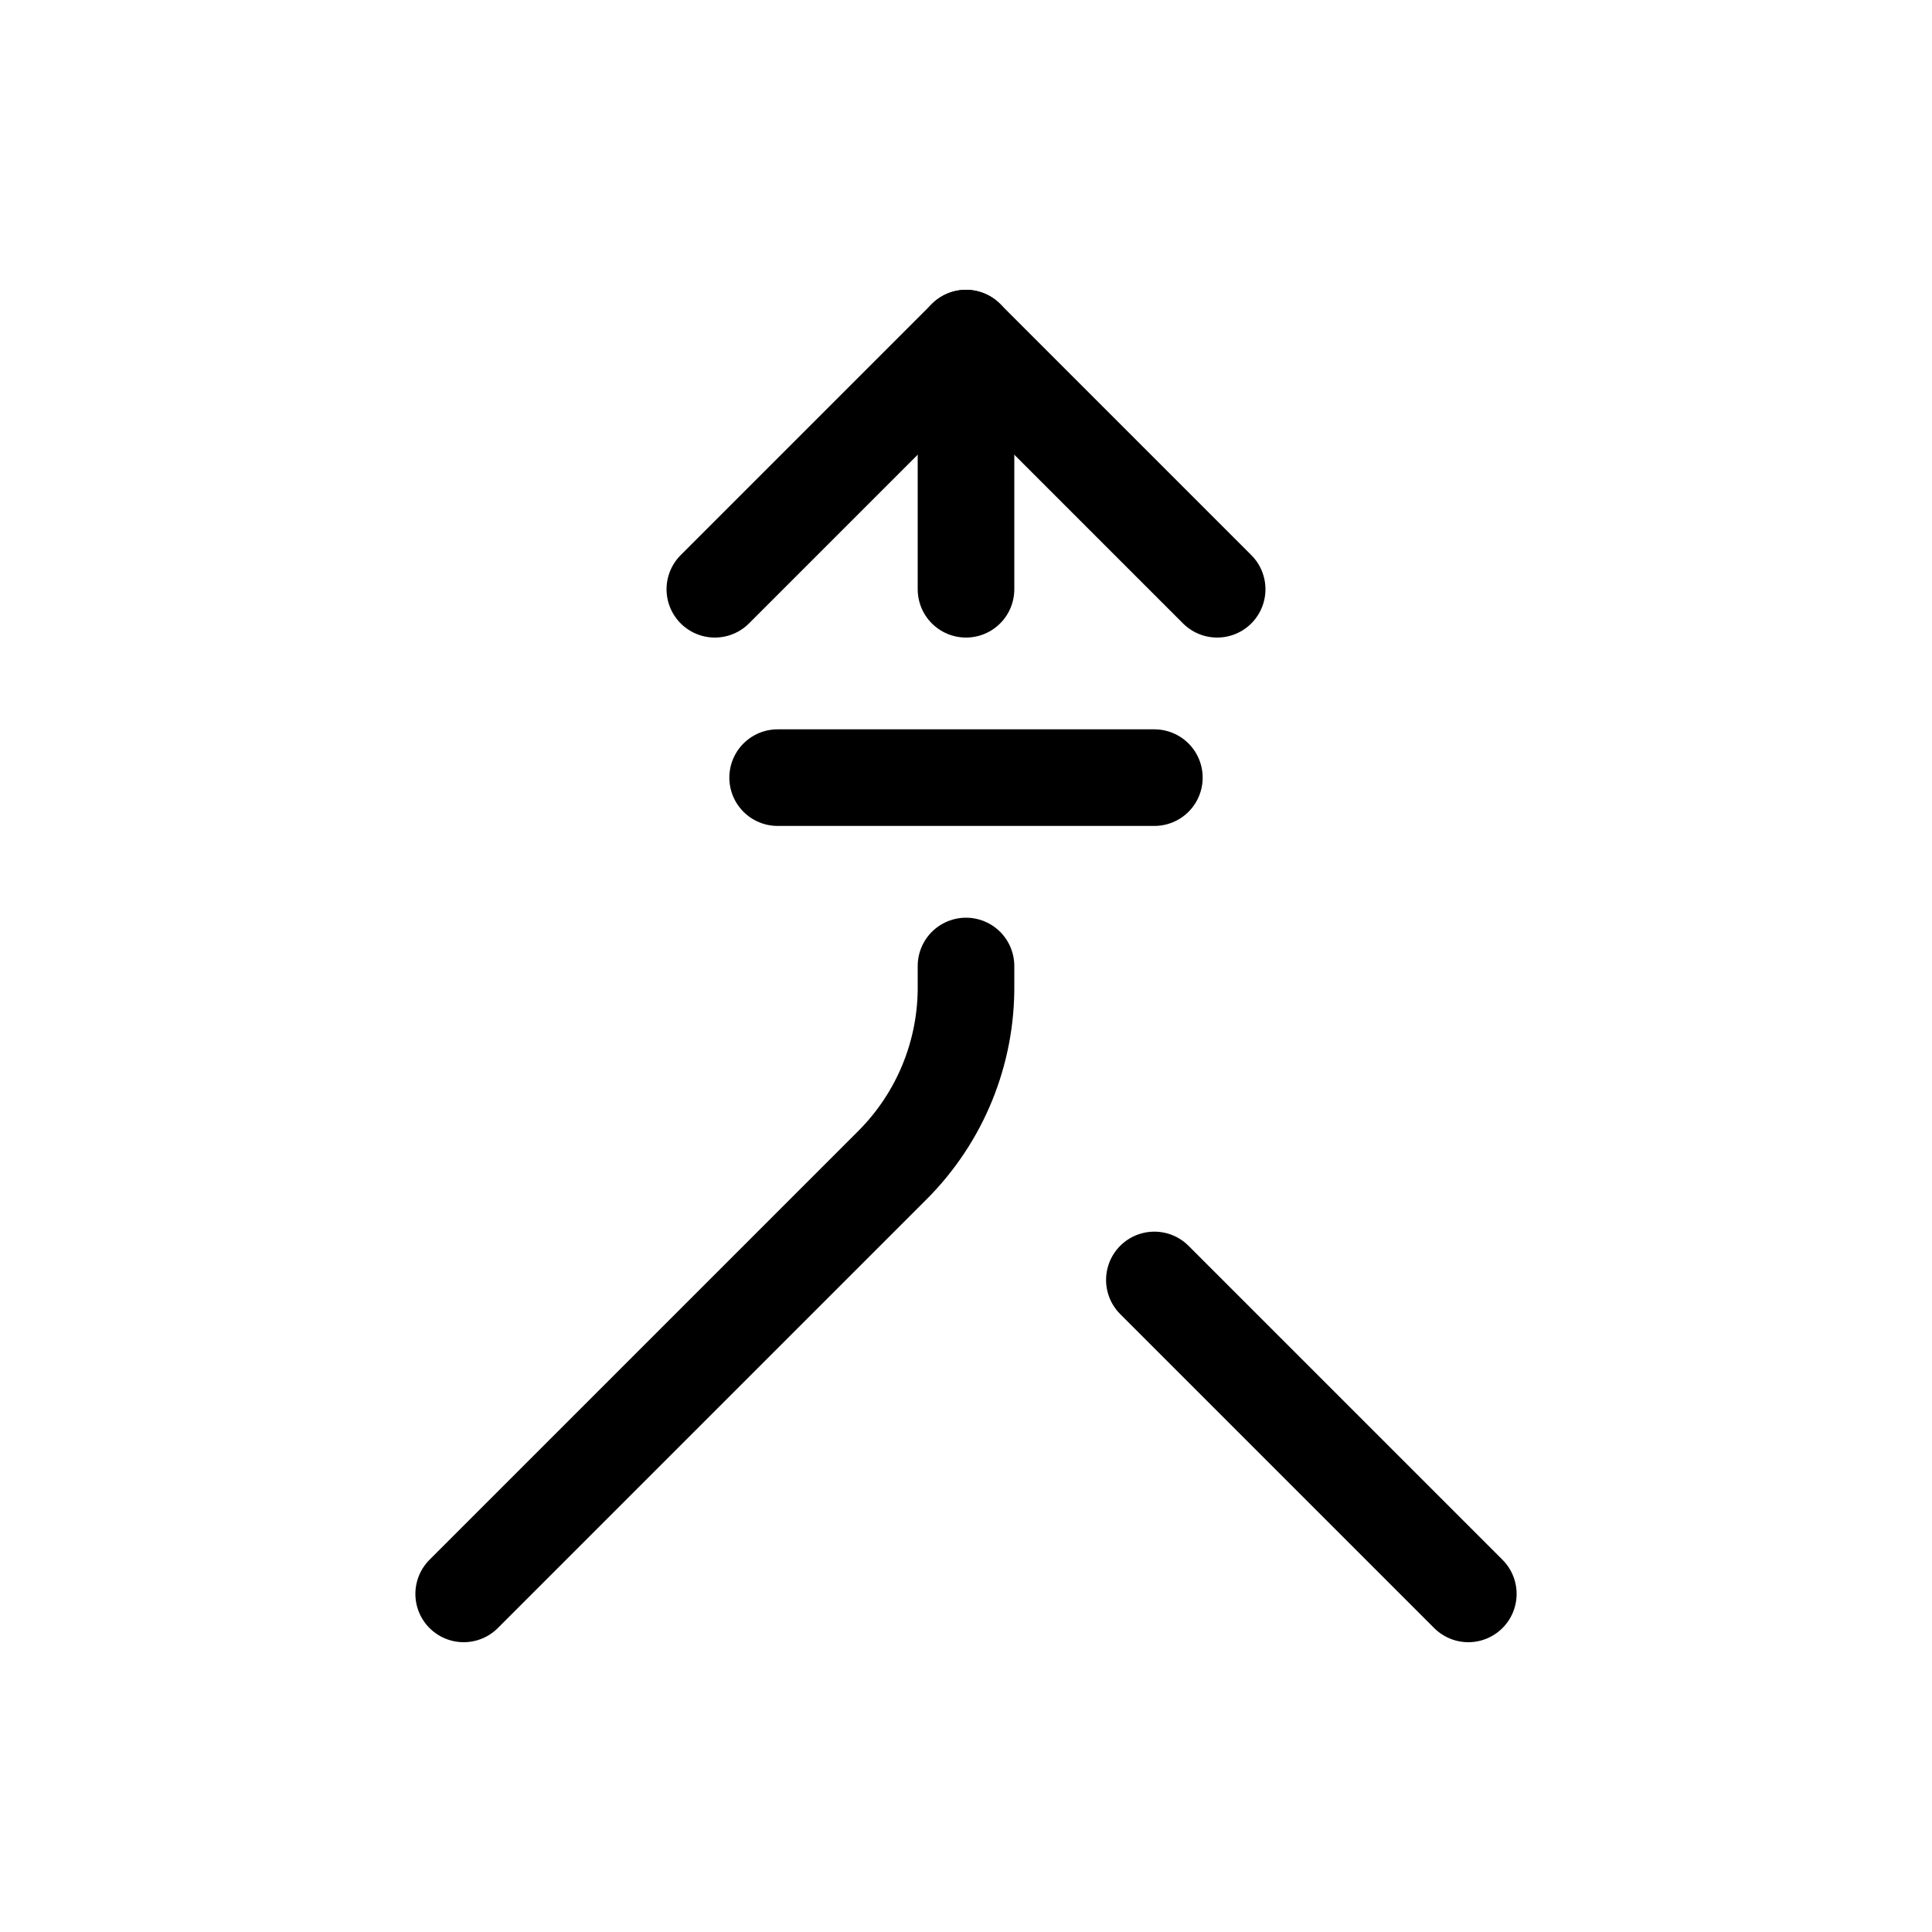
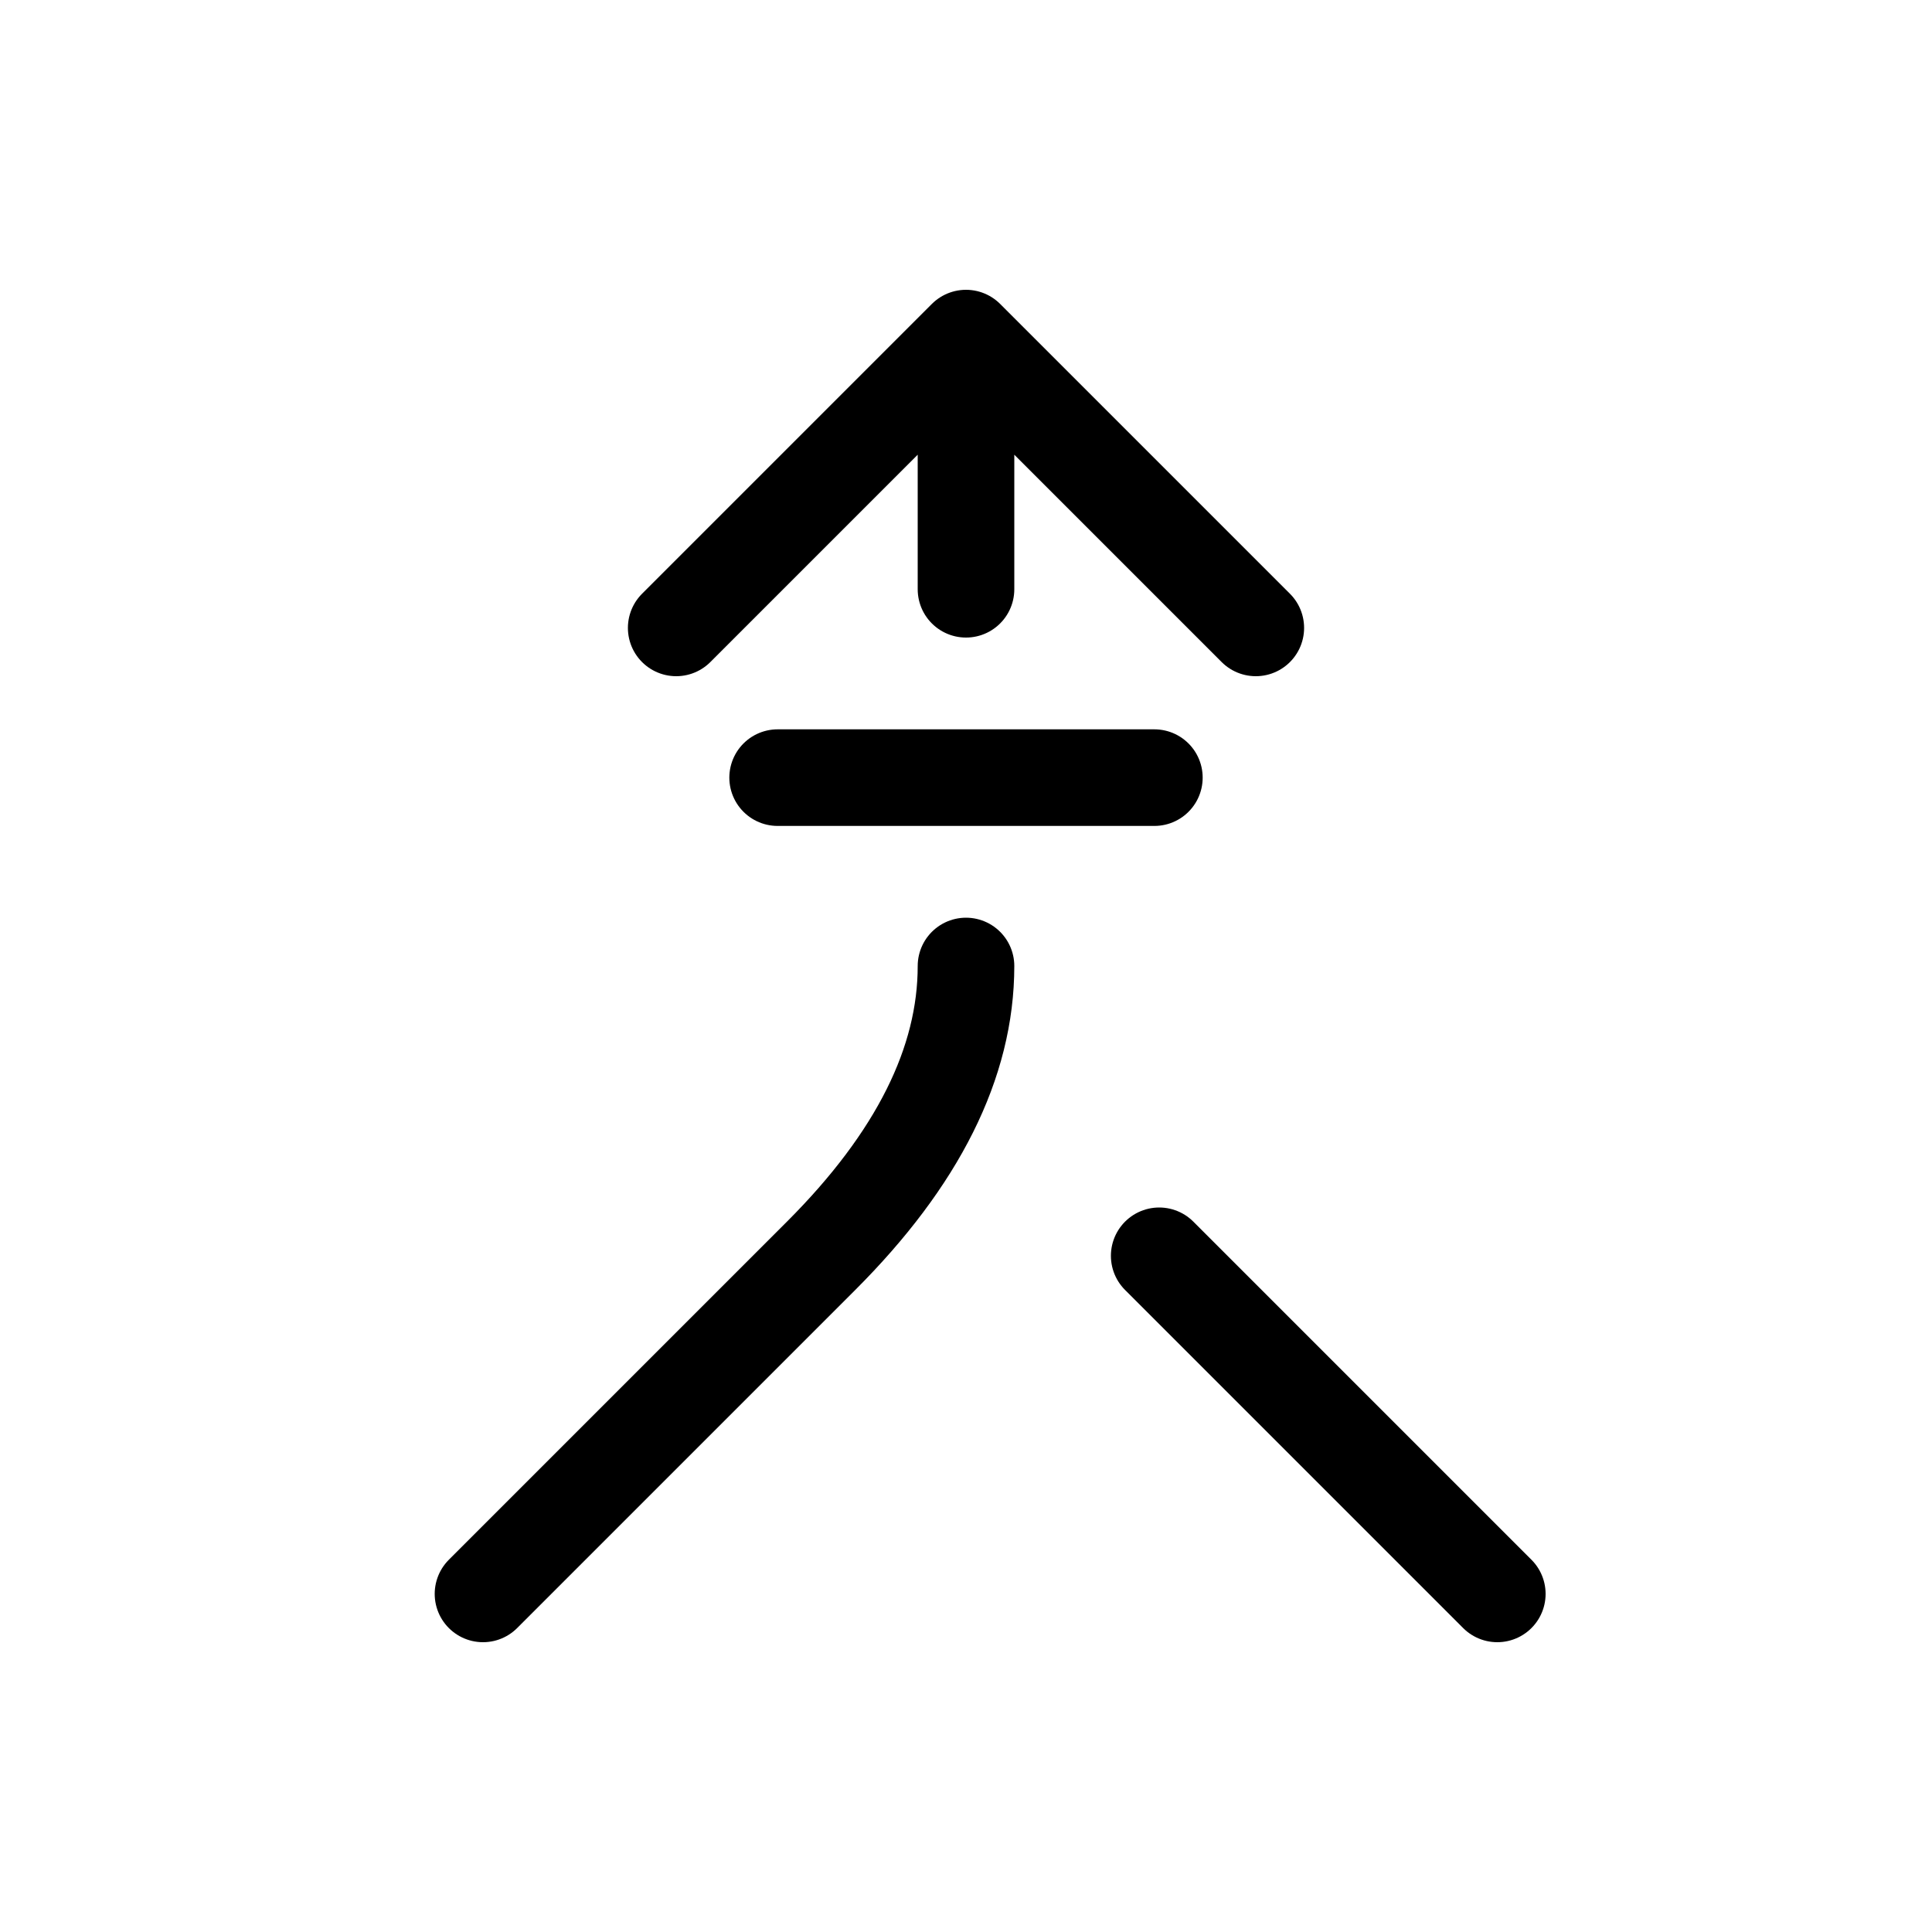
<svg xmlns="http://www.w3.org/2000/svg" width="20" height="20" viewBox="0 0 20 20" fill="none" stroke="currentColor" stroke-width="1" stroke-linecap="round" stroke-linejoin="round">
-   <path d="m 7.4 6.1 2.6 -2.6 2.6 2.6" />
-   <path d="M 10 3.5 v 2.6" />
-   <path d="M 8.05 8.05 h 3.9" />
-   <path d="M 10 10 v 0.195 a 2.6 2.6 0 0 1 -0.762 1.867 L 4.8 16.5" />
-   <path d="m 15.2 16.5 -3.25 -3.25" />
+   <path d="M7 6.5 10 3.5 13 6.5 M10 3.5V6.1 M8.05 8.05H11.95 M10 10Q10 11.5 8.5 13L5 16.5 M12 13 15.5 16.5" />
</svg>
